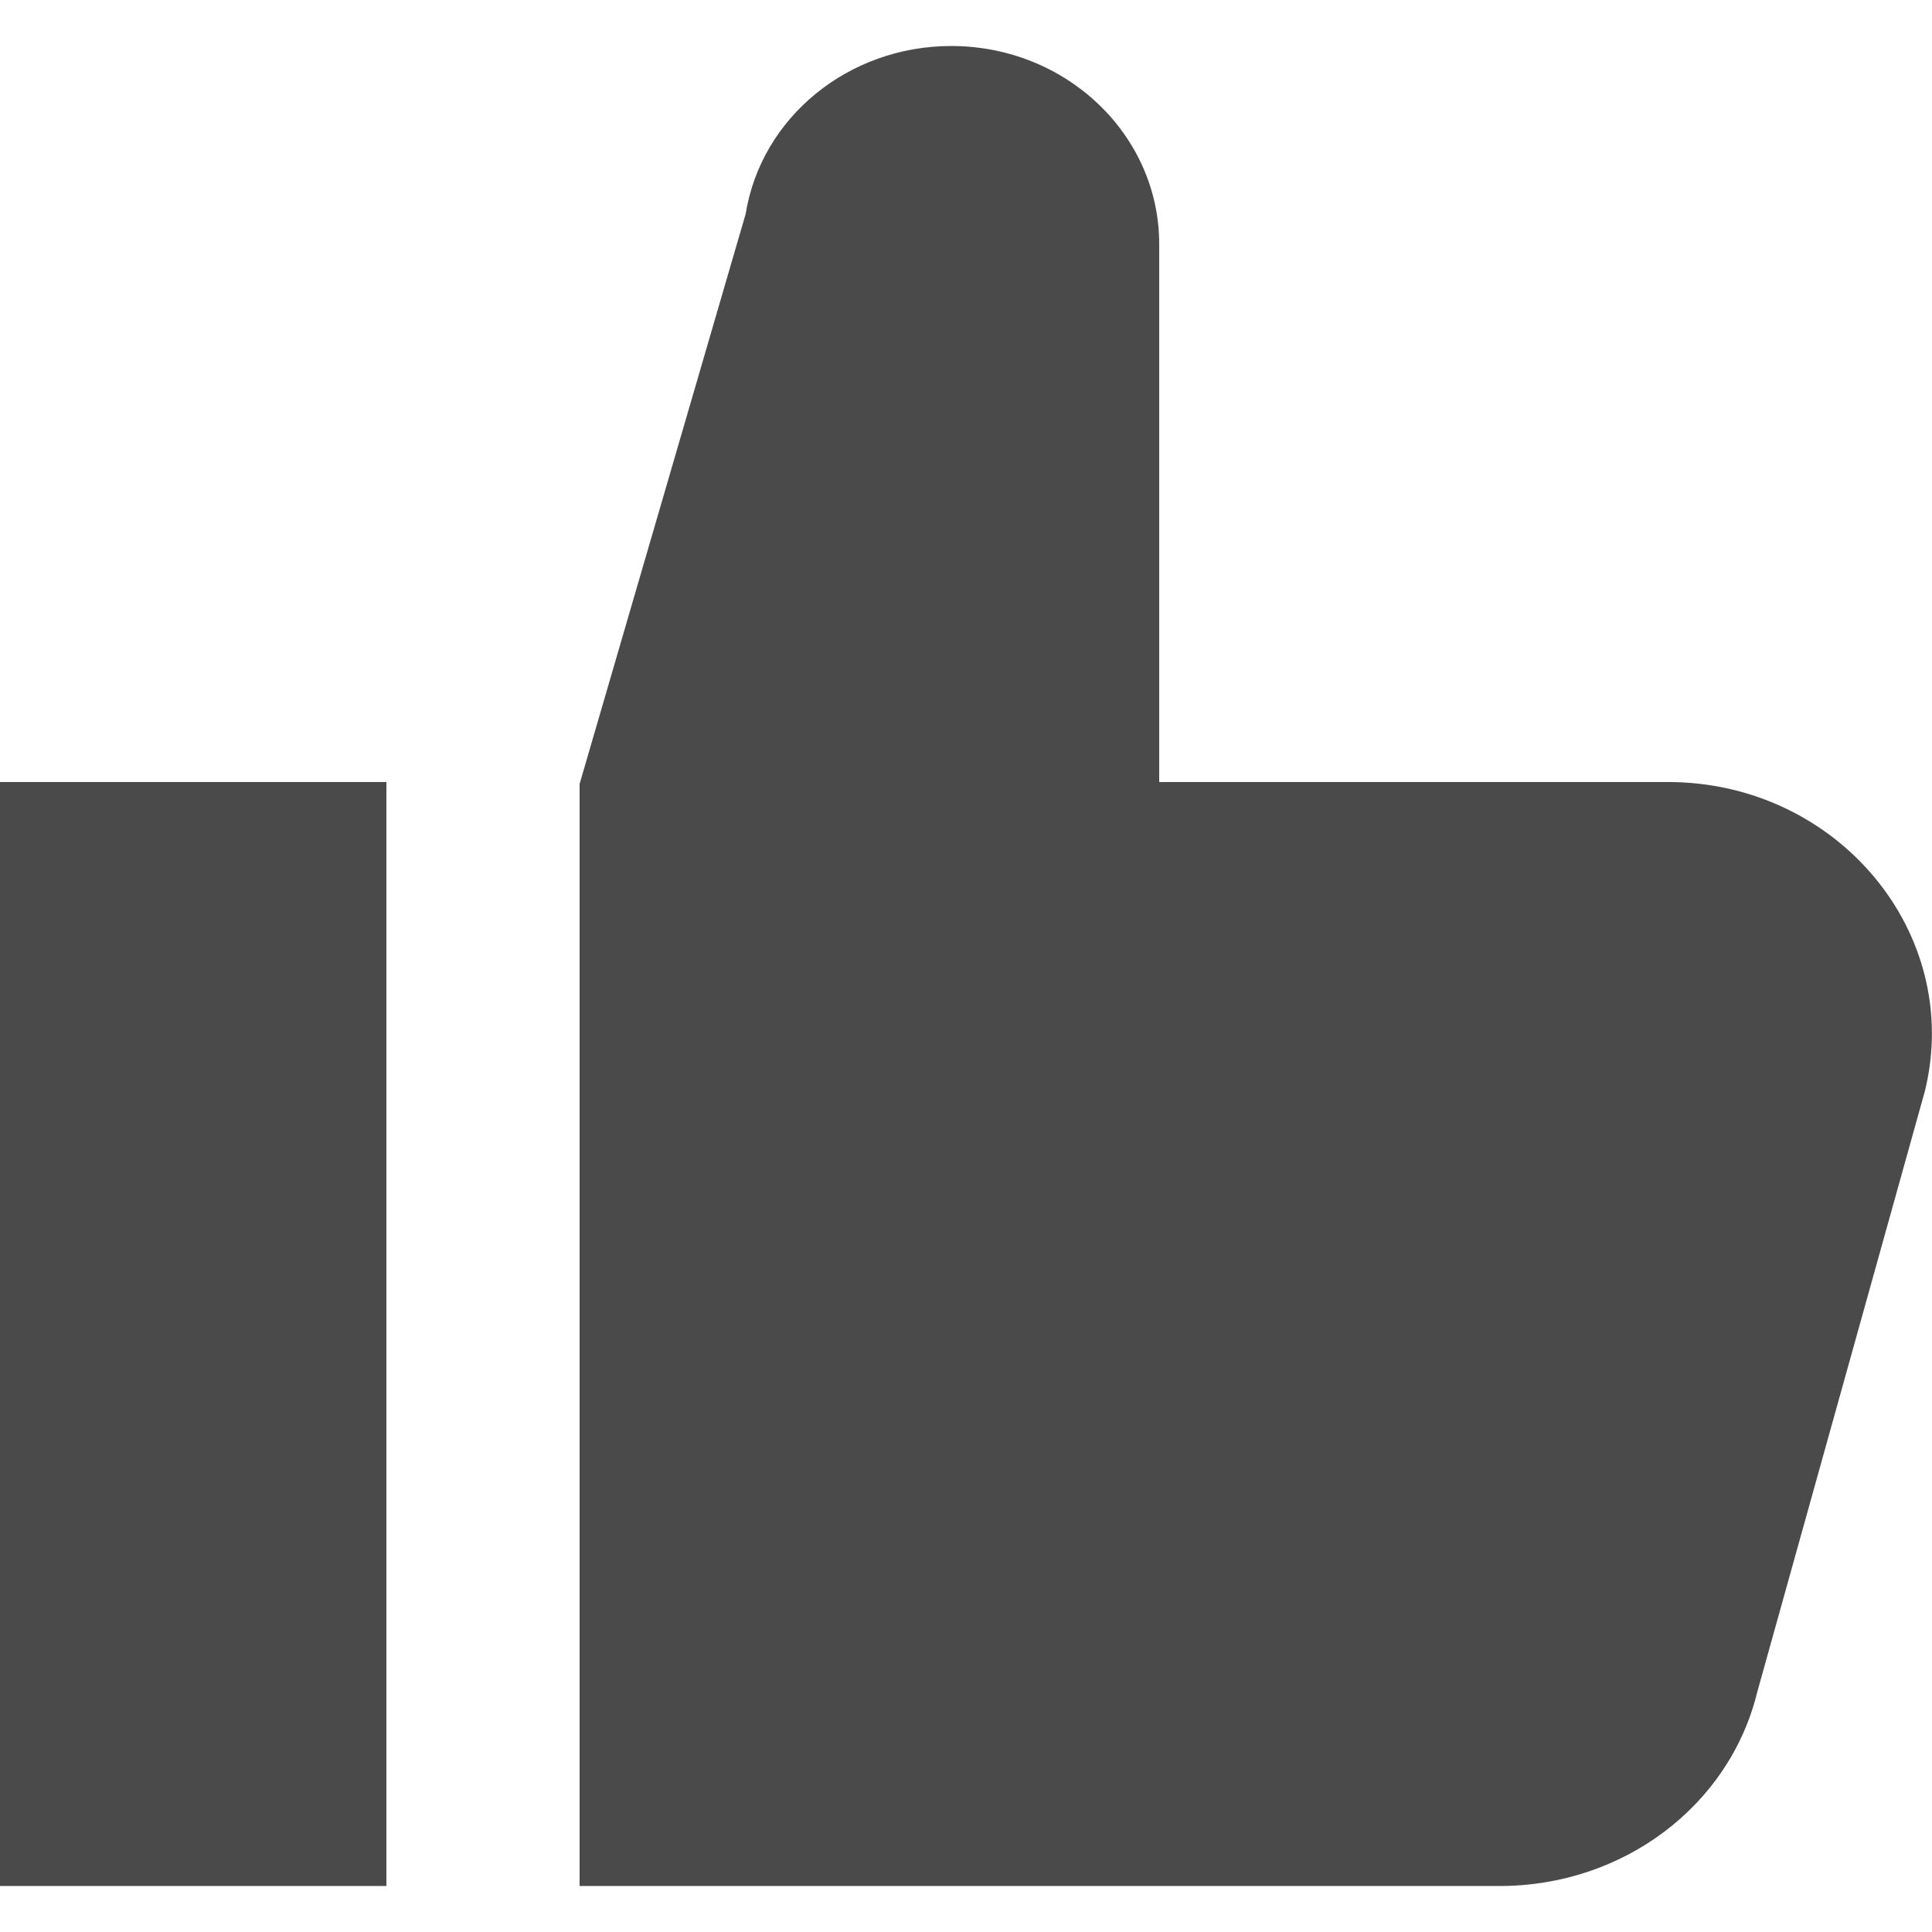
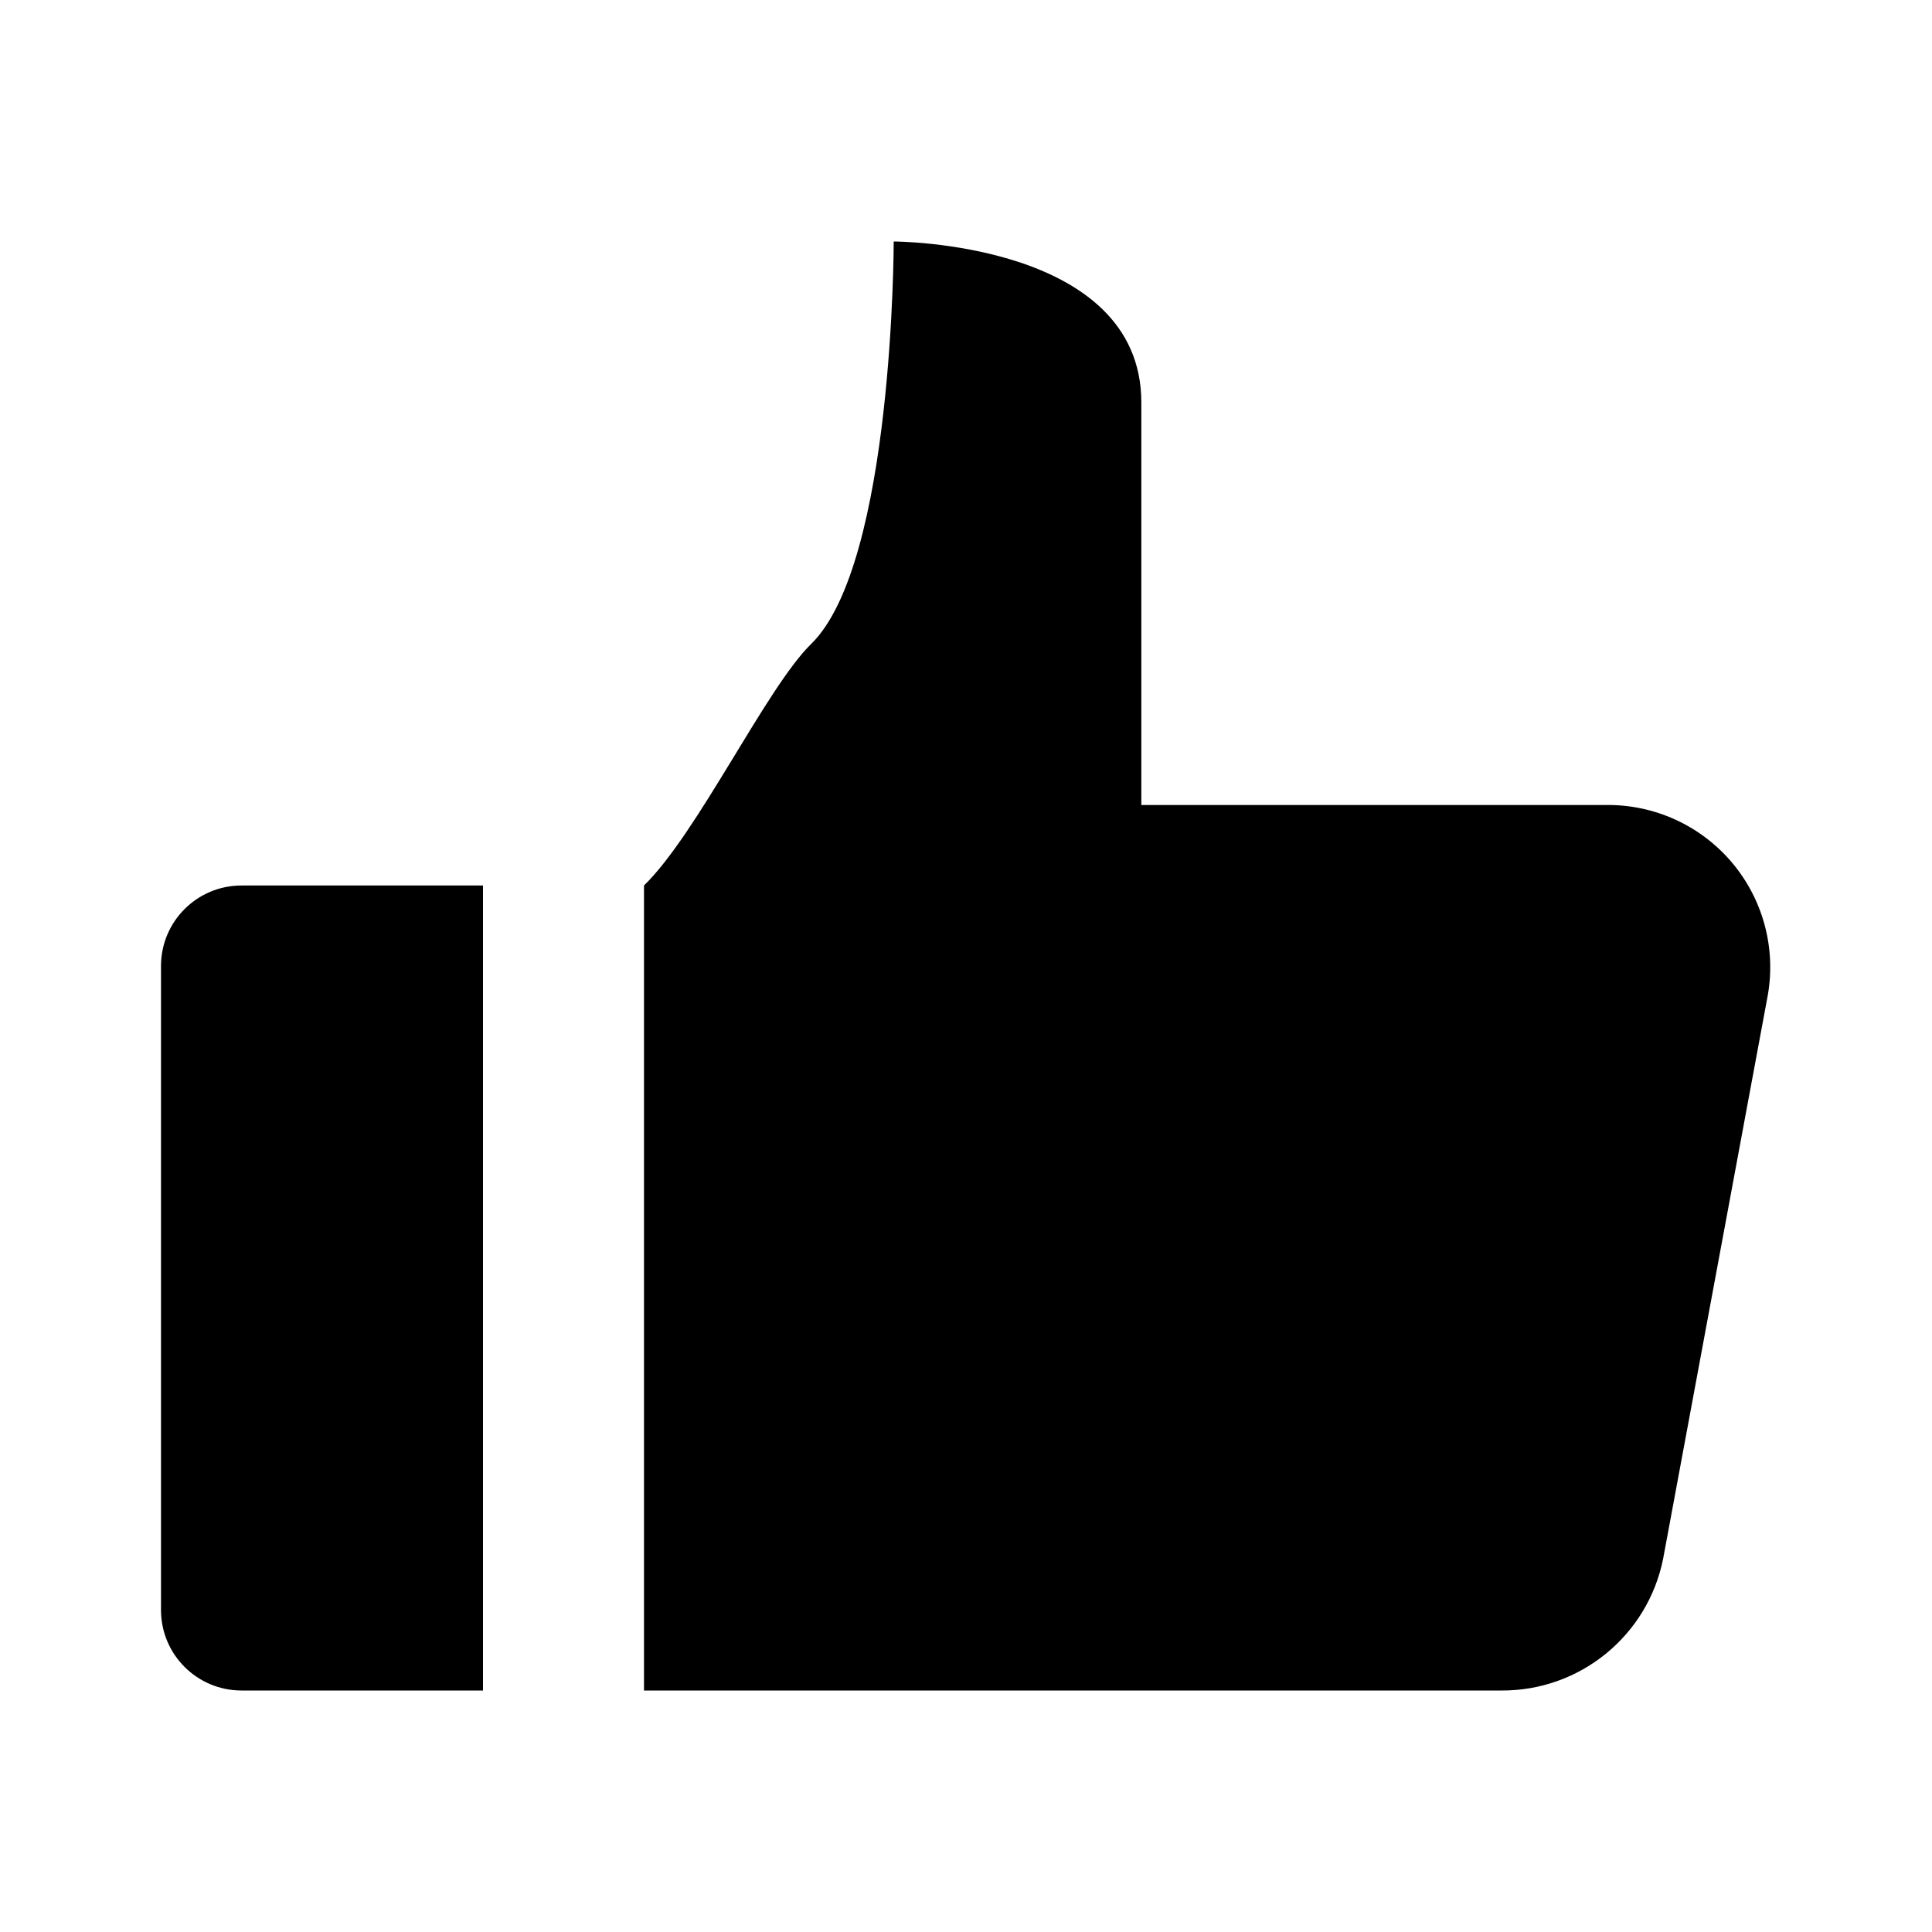
- <svg xmlns="http://www.w3.org/2000/svg" width="800px" height="800px" viewBox="0 -0.5 21 21" version="1.1">
-   <defs>
- 
- </defs>
-   <g id="Page-1" stroke="none" stroke-width="1" fill="#4a4a4a" fill-rule="evenodd">
-     <g id="Dribbble-Light-Preview" transform="translate(-259, -760)" fill="#4a4a4a">
-       <g id="icons" transform="translate(56, 160)">
-         <path d="M203,620 L207.2,620 L207.2,608 L203,608 L203,620 Z M223.924,611.355 L222.101,617.89 C221.799,619.131 220.639,620 219.302,620 L209.3,620 L209.3,608.021 L211.105,601.825 C211.274,600.775 212.223,600 213.339,600 C214.588,600 215.6,600.964 215.6,602.153 L215.6,608 L221.126,608 C222.973,608 224.34,609.641 223.924,611.355 L223.924,611.355 Z" id="like-[#1385]">
- 
- </path>
-       </g>
-     </g>
-   </g>
+ <svg xmlns="http://www.w3.org/2000/svg" fill="#000000" width="800px" height="800px" viewBox="0 0 24 24">
+   <path d="M3,21a1,1,0,0,1-1-1V12a1,1,0,0,1,1-1H6V21ZM19.949,10H14.178V5c0-2-3.076-2-3.076-2s0,4-1.026,5C9.52,8.543,8.669,10.348,8,11V21H18.644a2.036,2.036,0,0,0,2.017-1.642l1.3-7A2.015,2.015,0,0,0,19.949,10Z" />
</svg>
